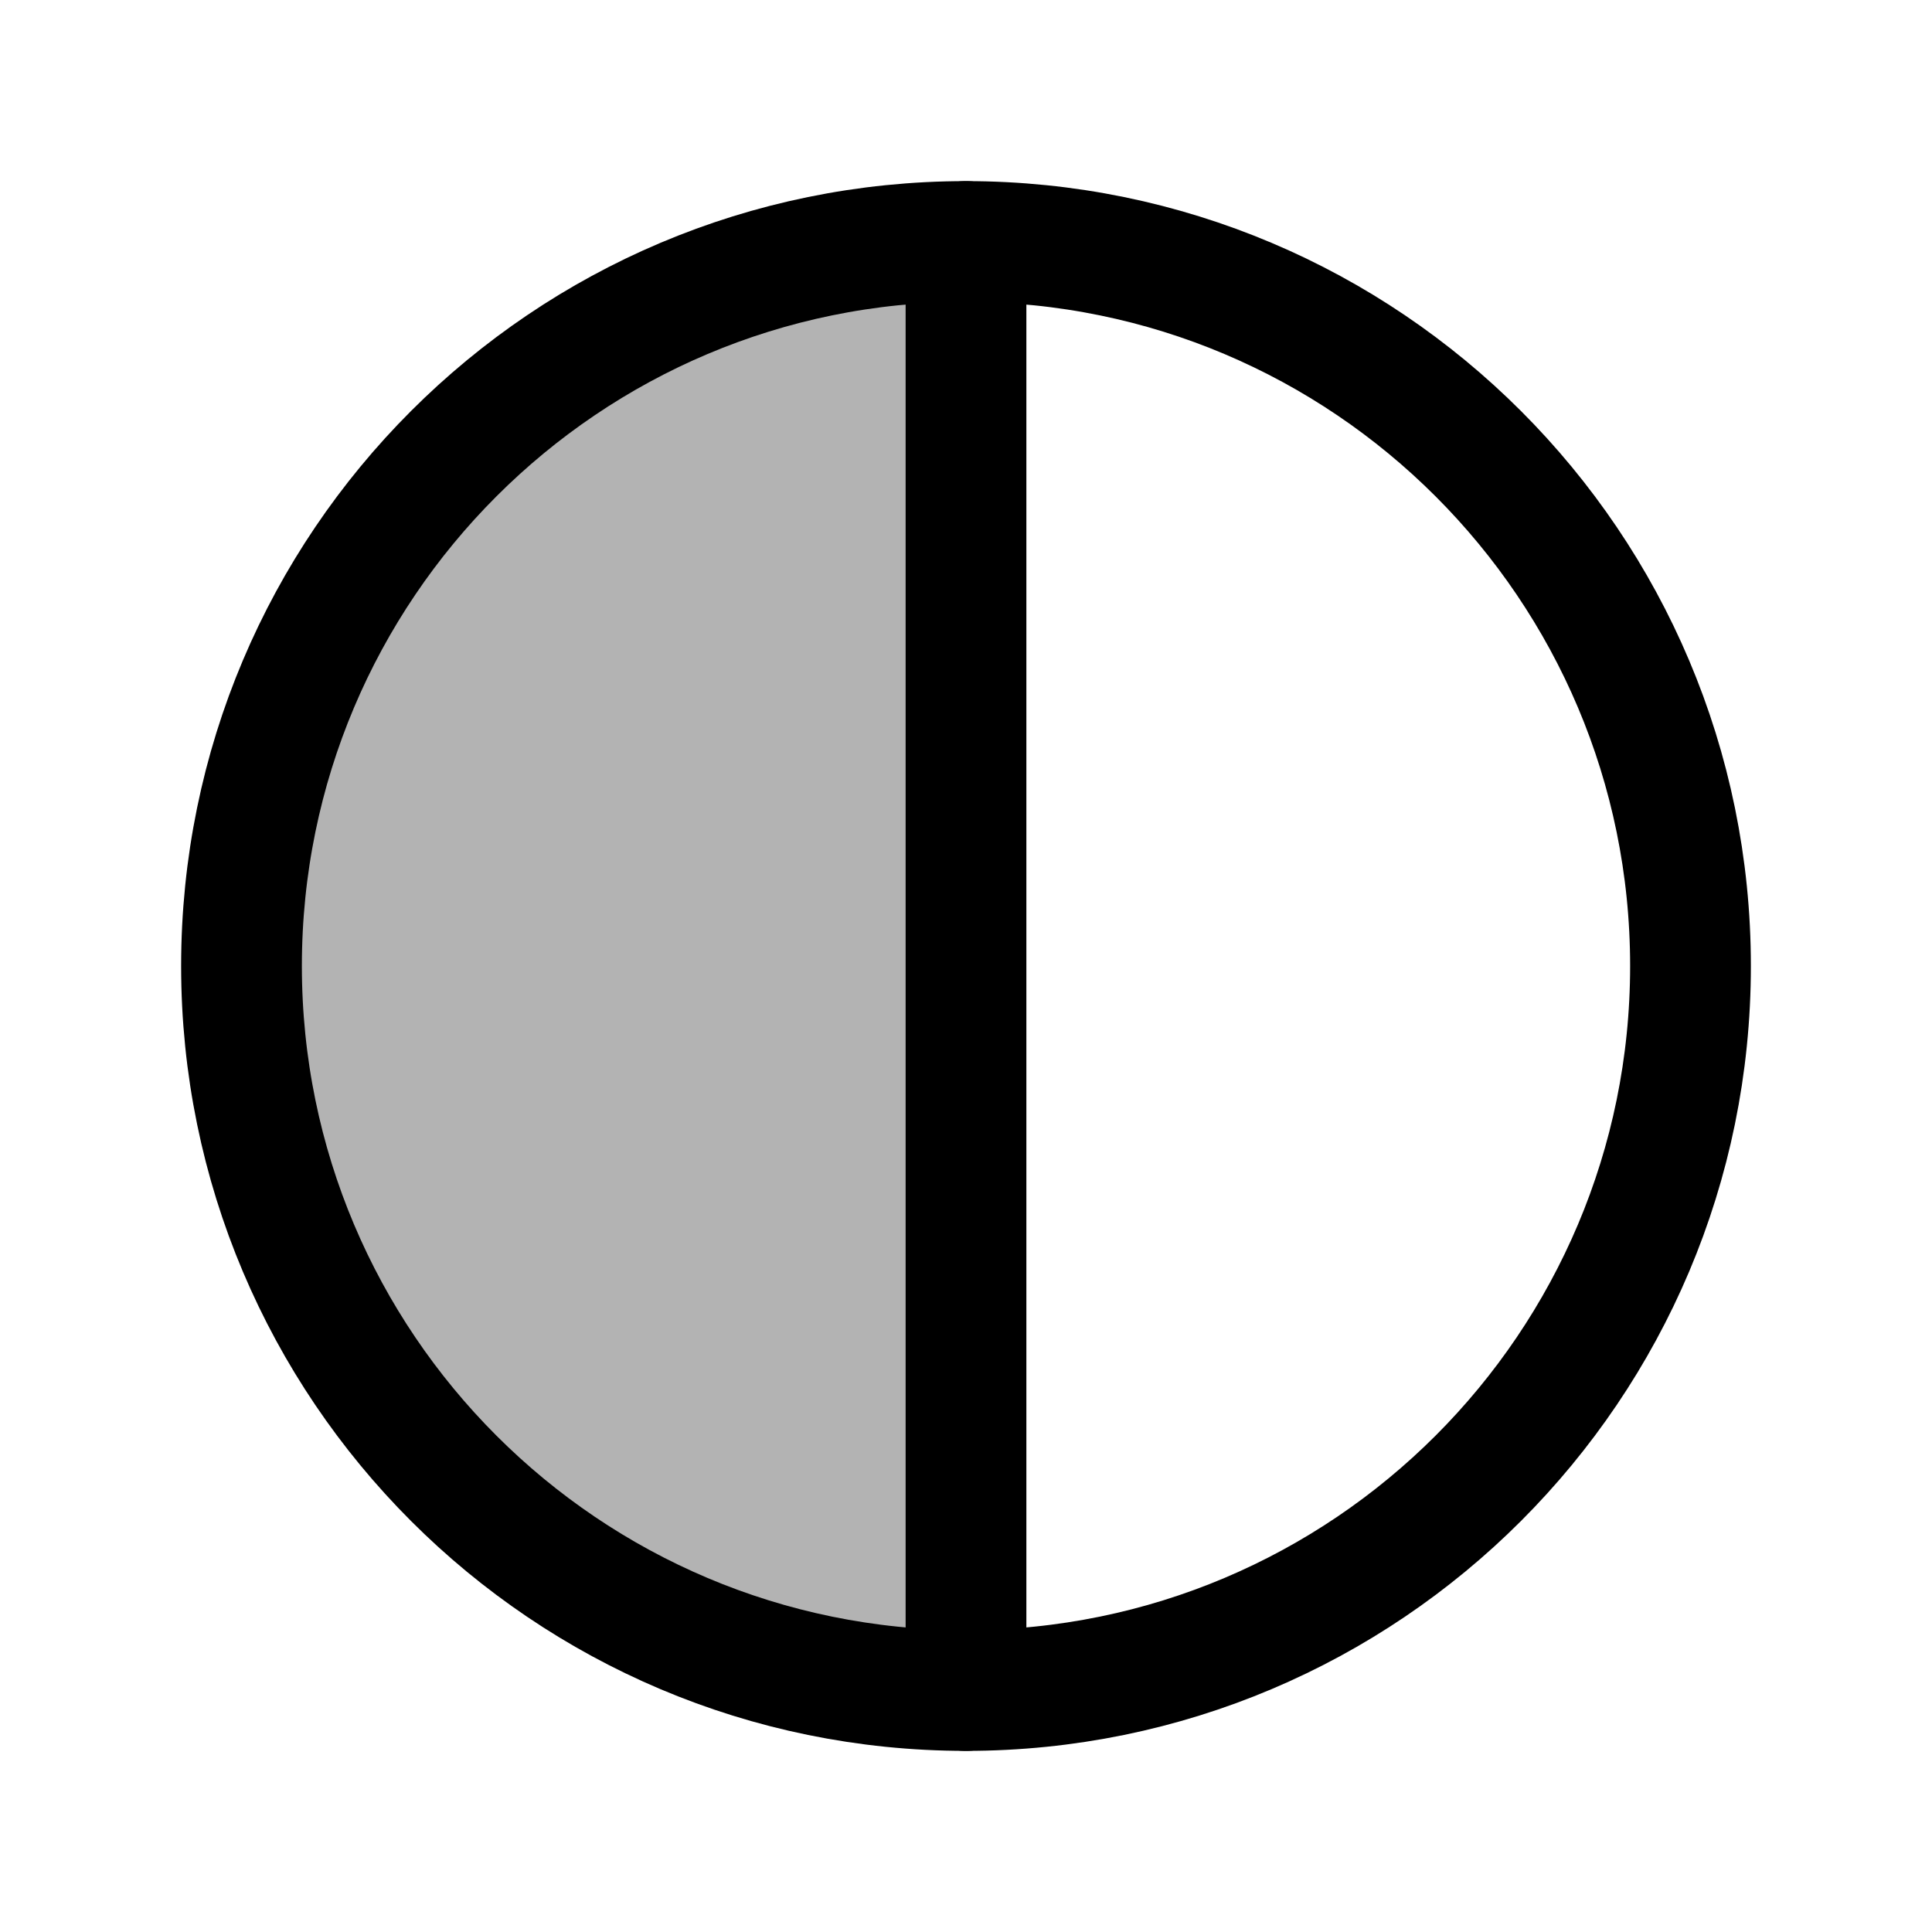
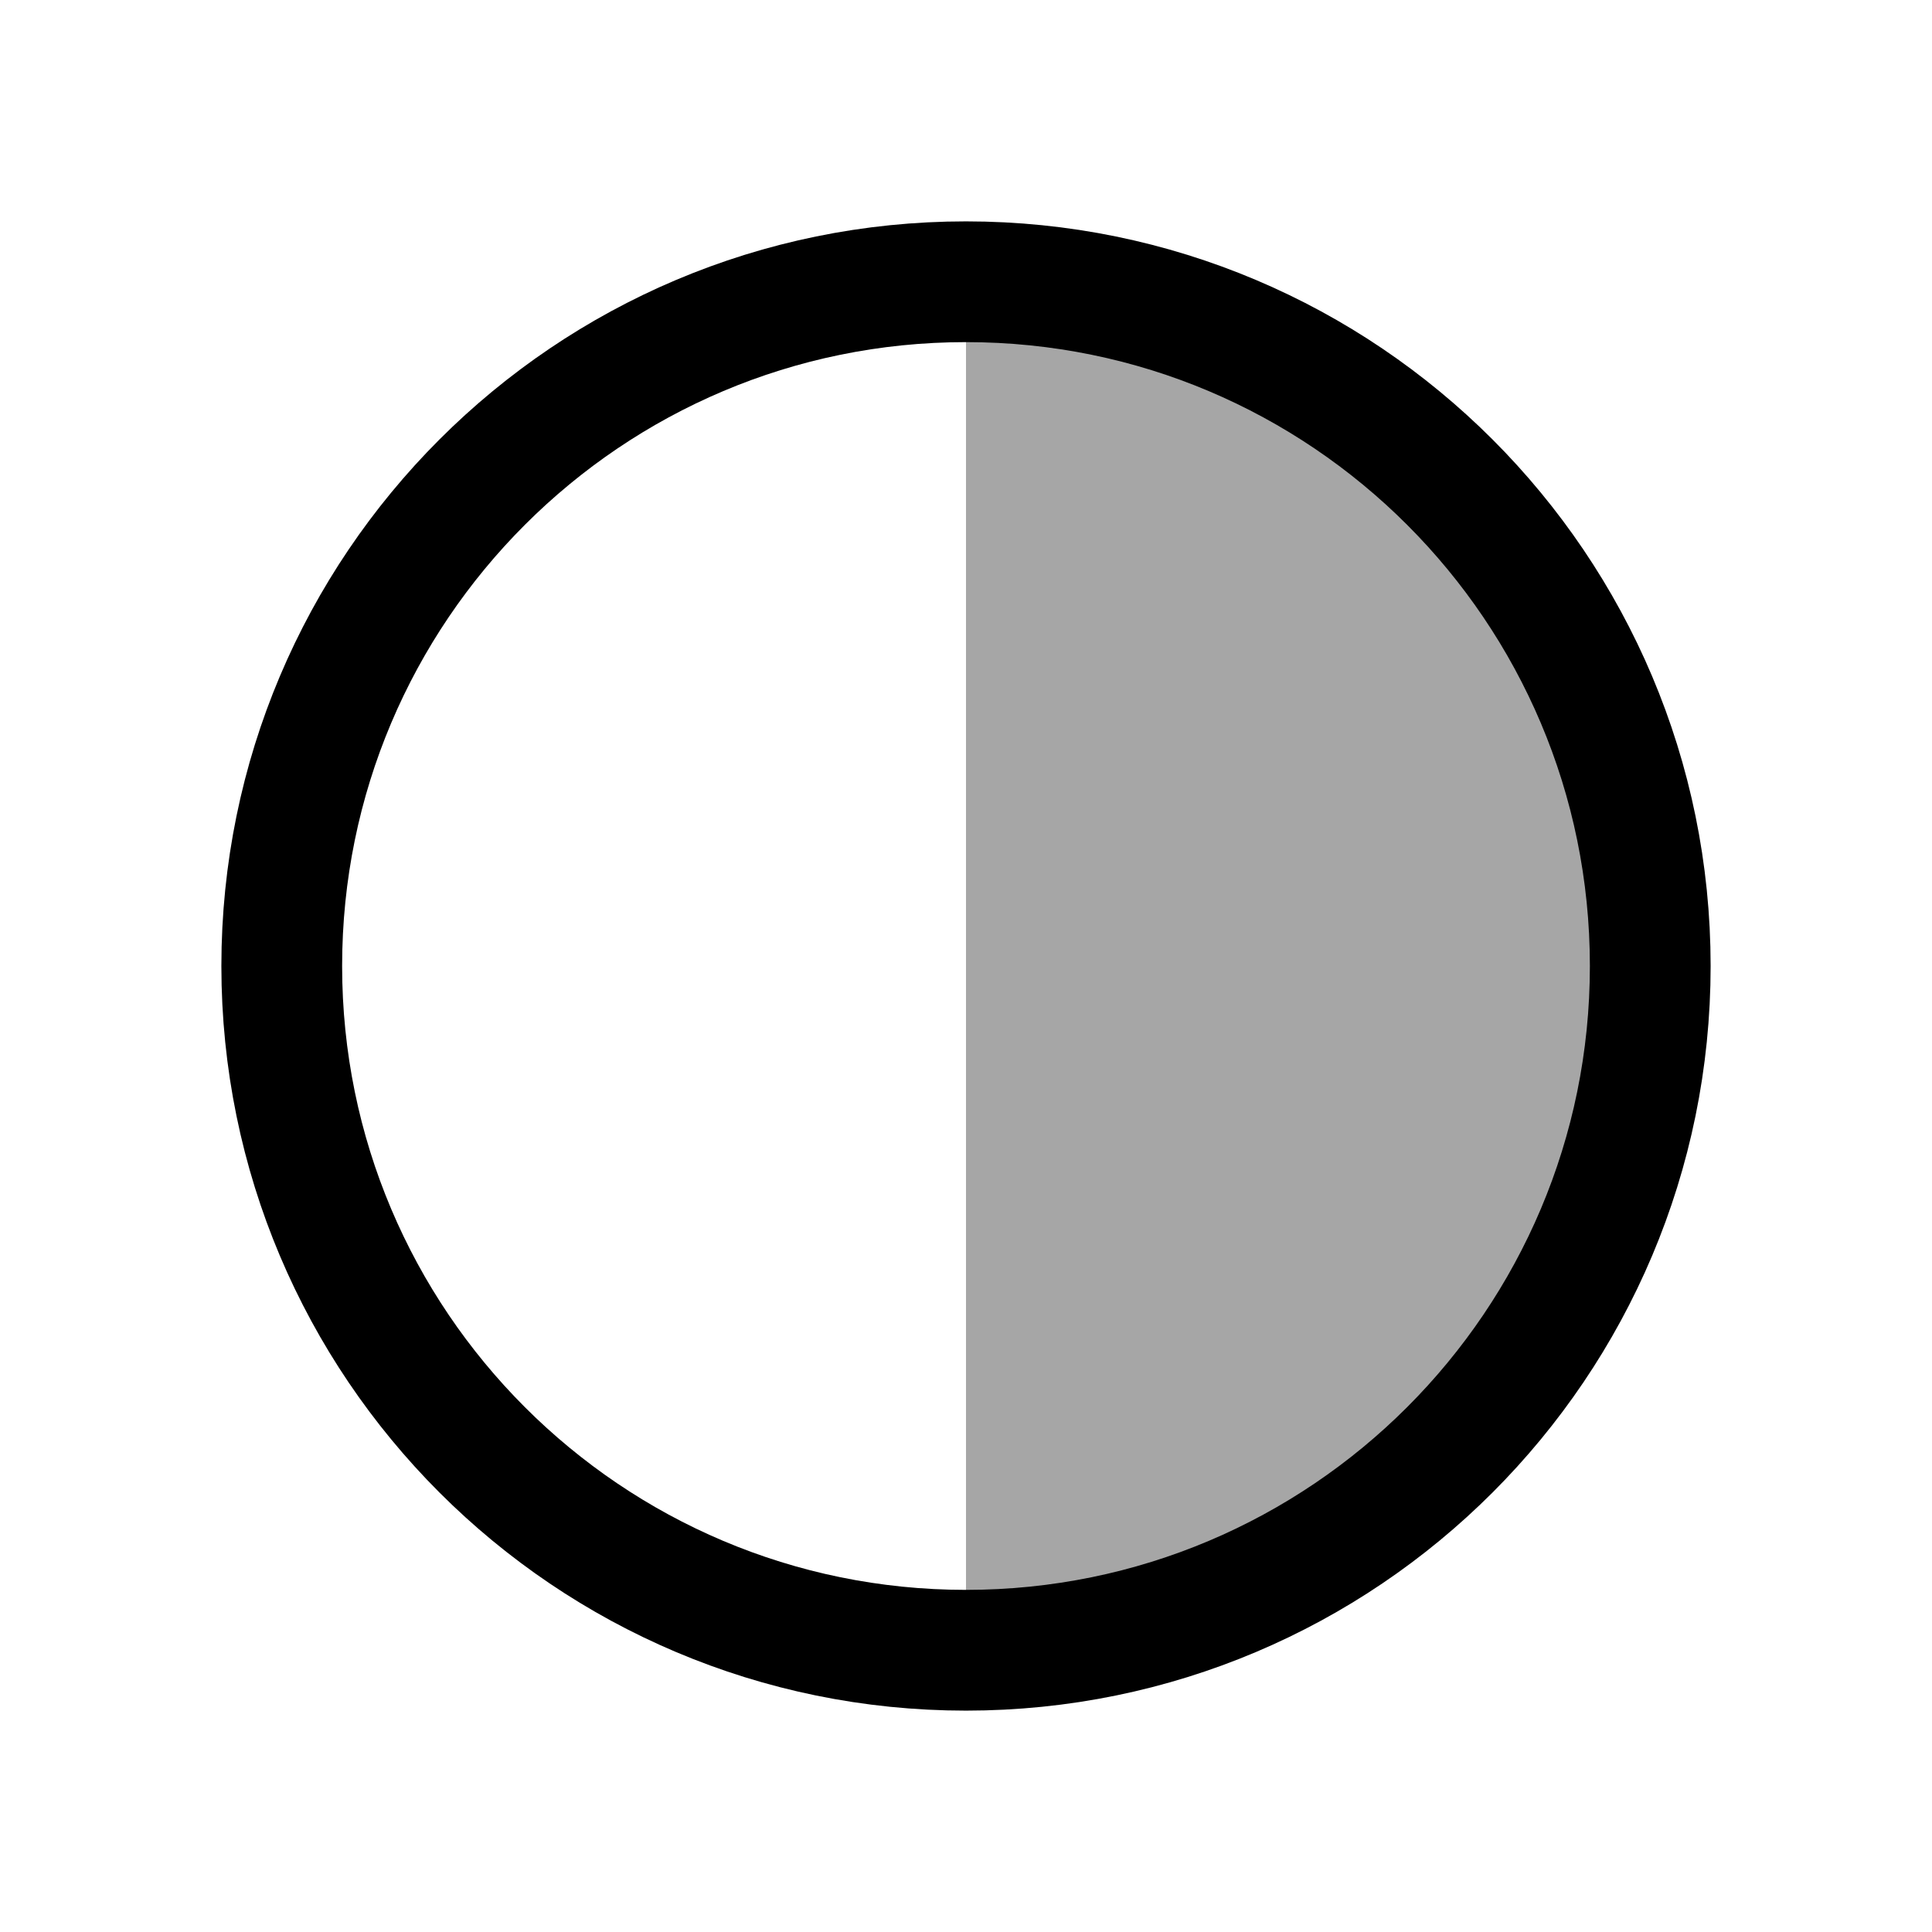
- <svg xmlns="http://www.w3.org/2000/svg" viewBox="0 0 24 24" fill="none" stroke="currentColor" stroke-width="1.5" stroke-linecap="round" stroke-linejoin="round">
-   <path d="M12 3a9 9 0 0 0 0 18Z" fill="currentColor" fill-opacity=".3" stroke="none" />
-   <circle cx="12" cy="12" r="9" />
-   <path d="M12 3v18" />
+ <svg xmlns="http://www.w3.org/2000/svg" viewBox="0 0 24 24" fill="none" stroke="#000" stroke-width="1.5" stroke-linecap="round" stroke-linejoin="round">
+   <circle cx="12" cy="12" r="8.5" />
+   <path d="M12 3.5a8.5 8.5 0 0 1 0 17Z" fill="#000" stroke="none" opacity=".35" />
</svg>
